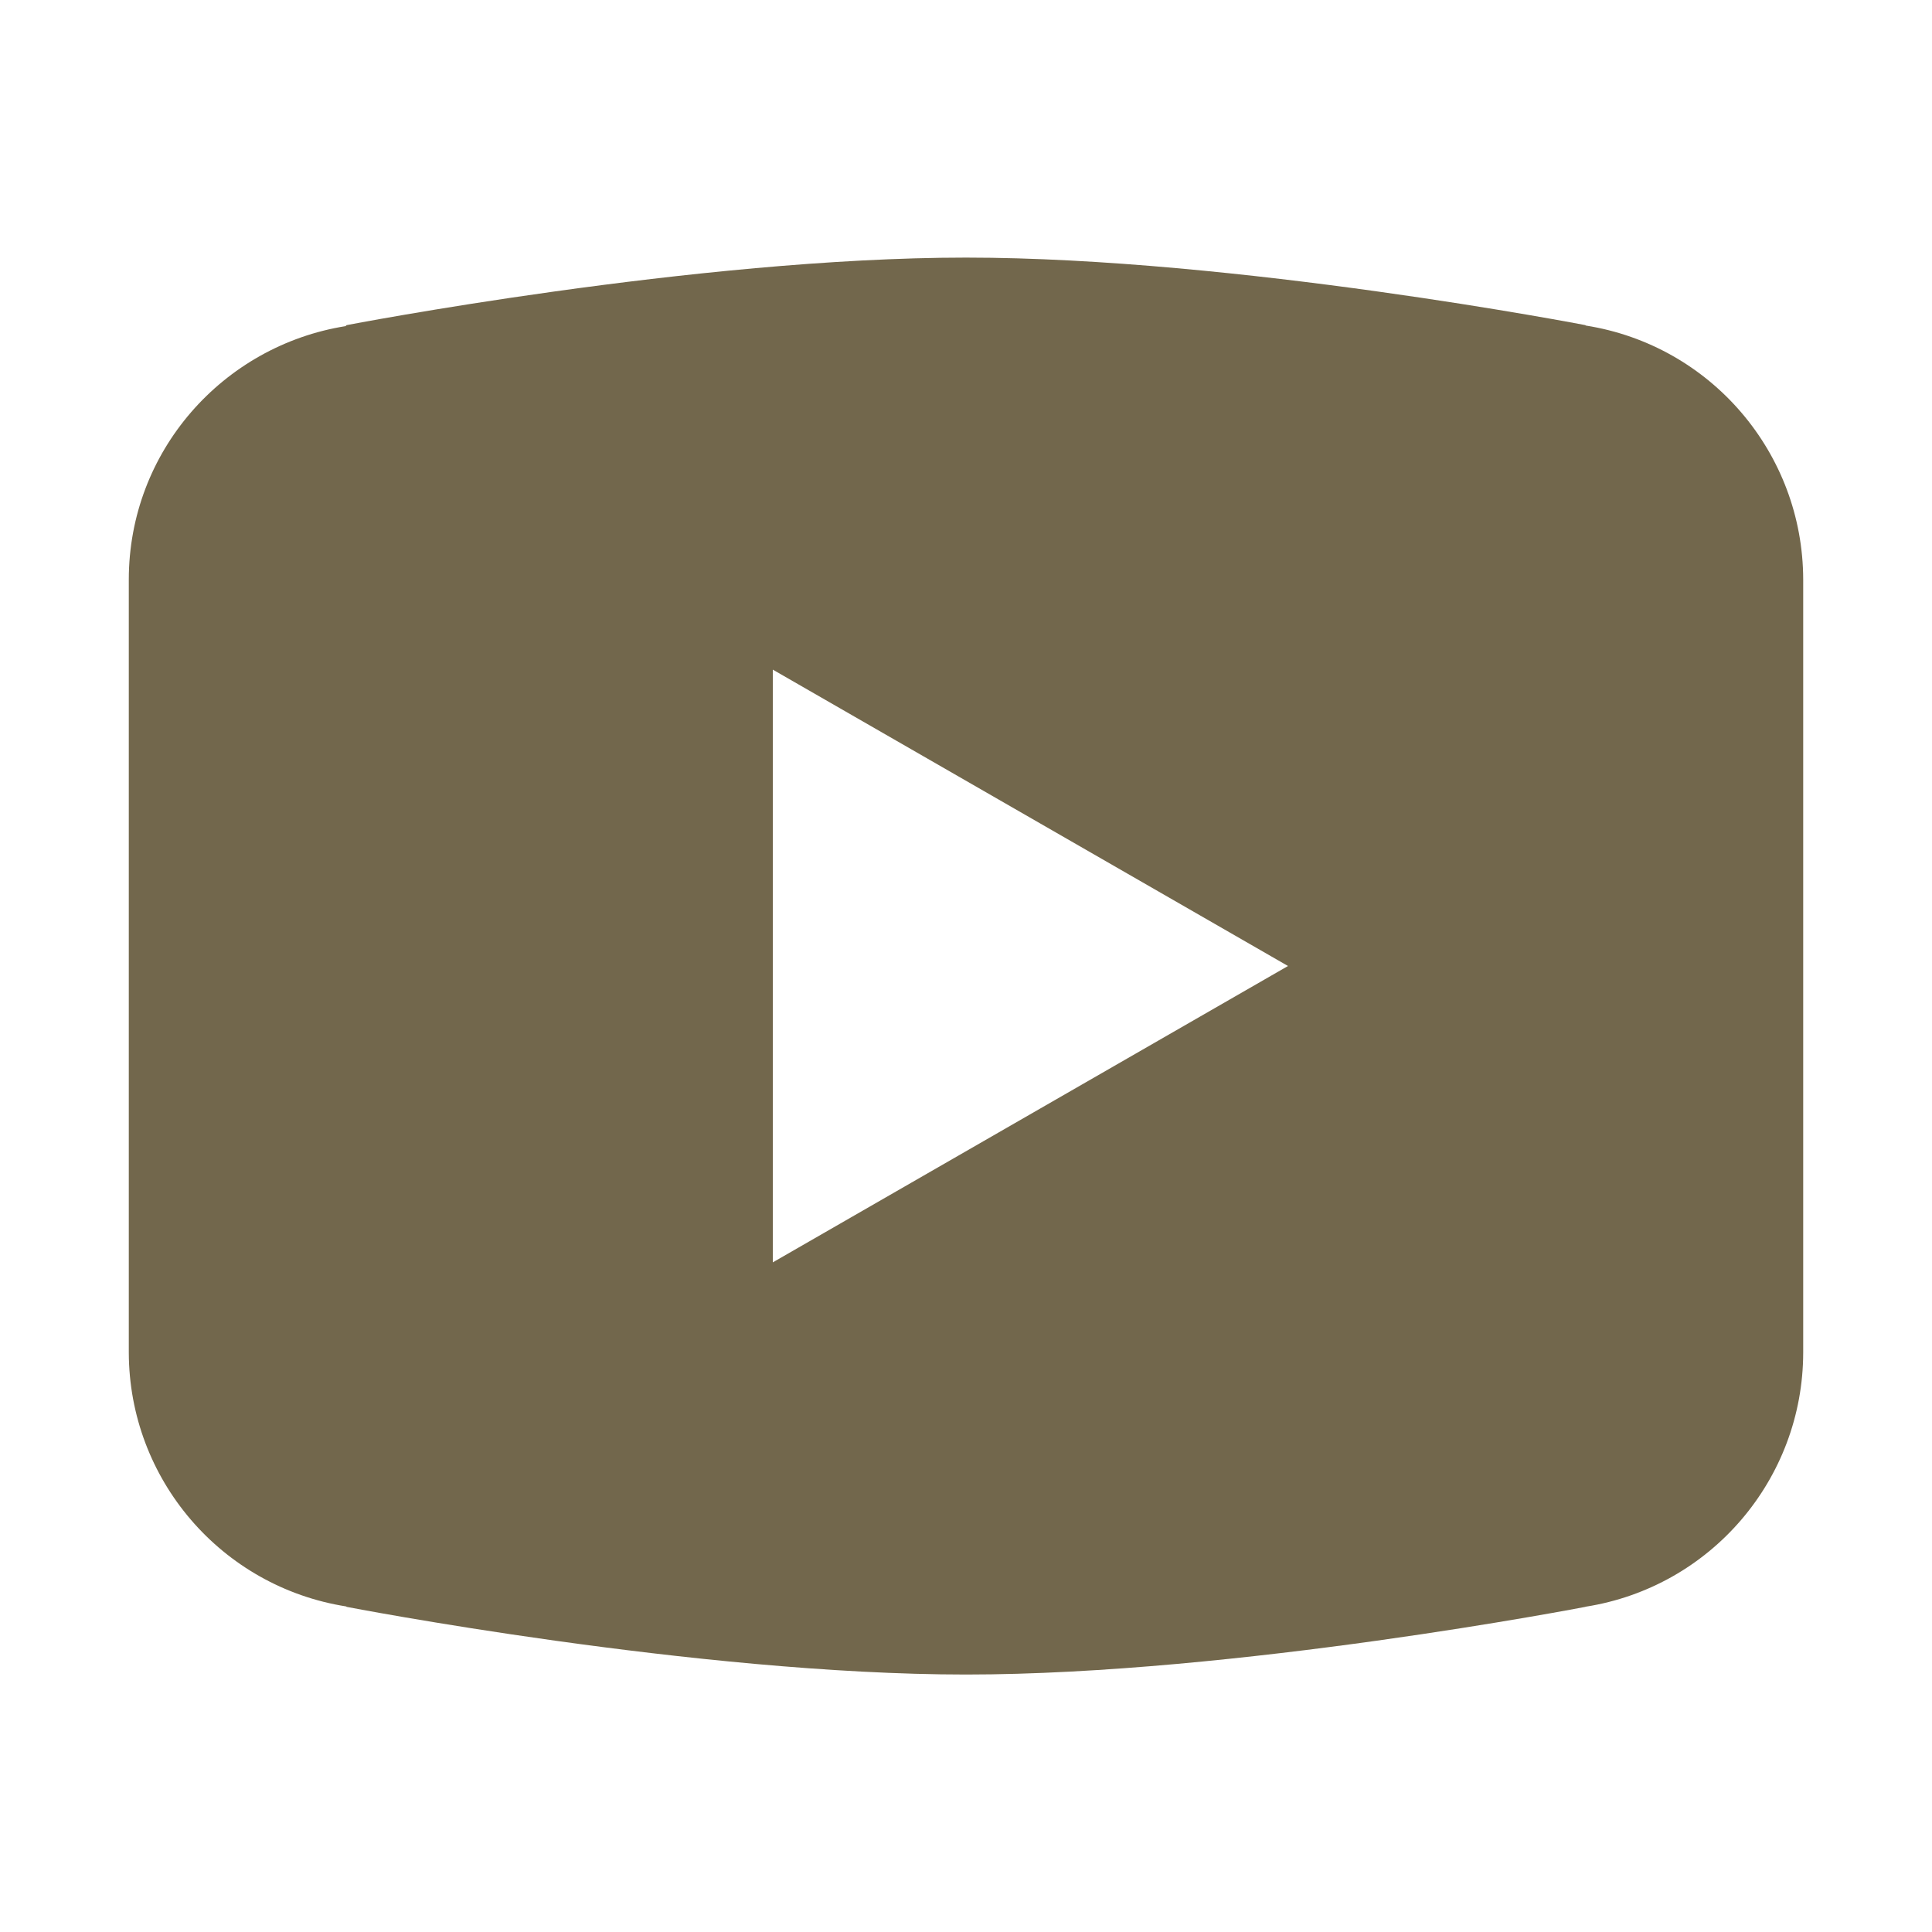
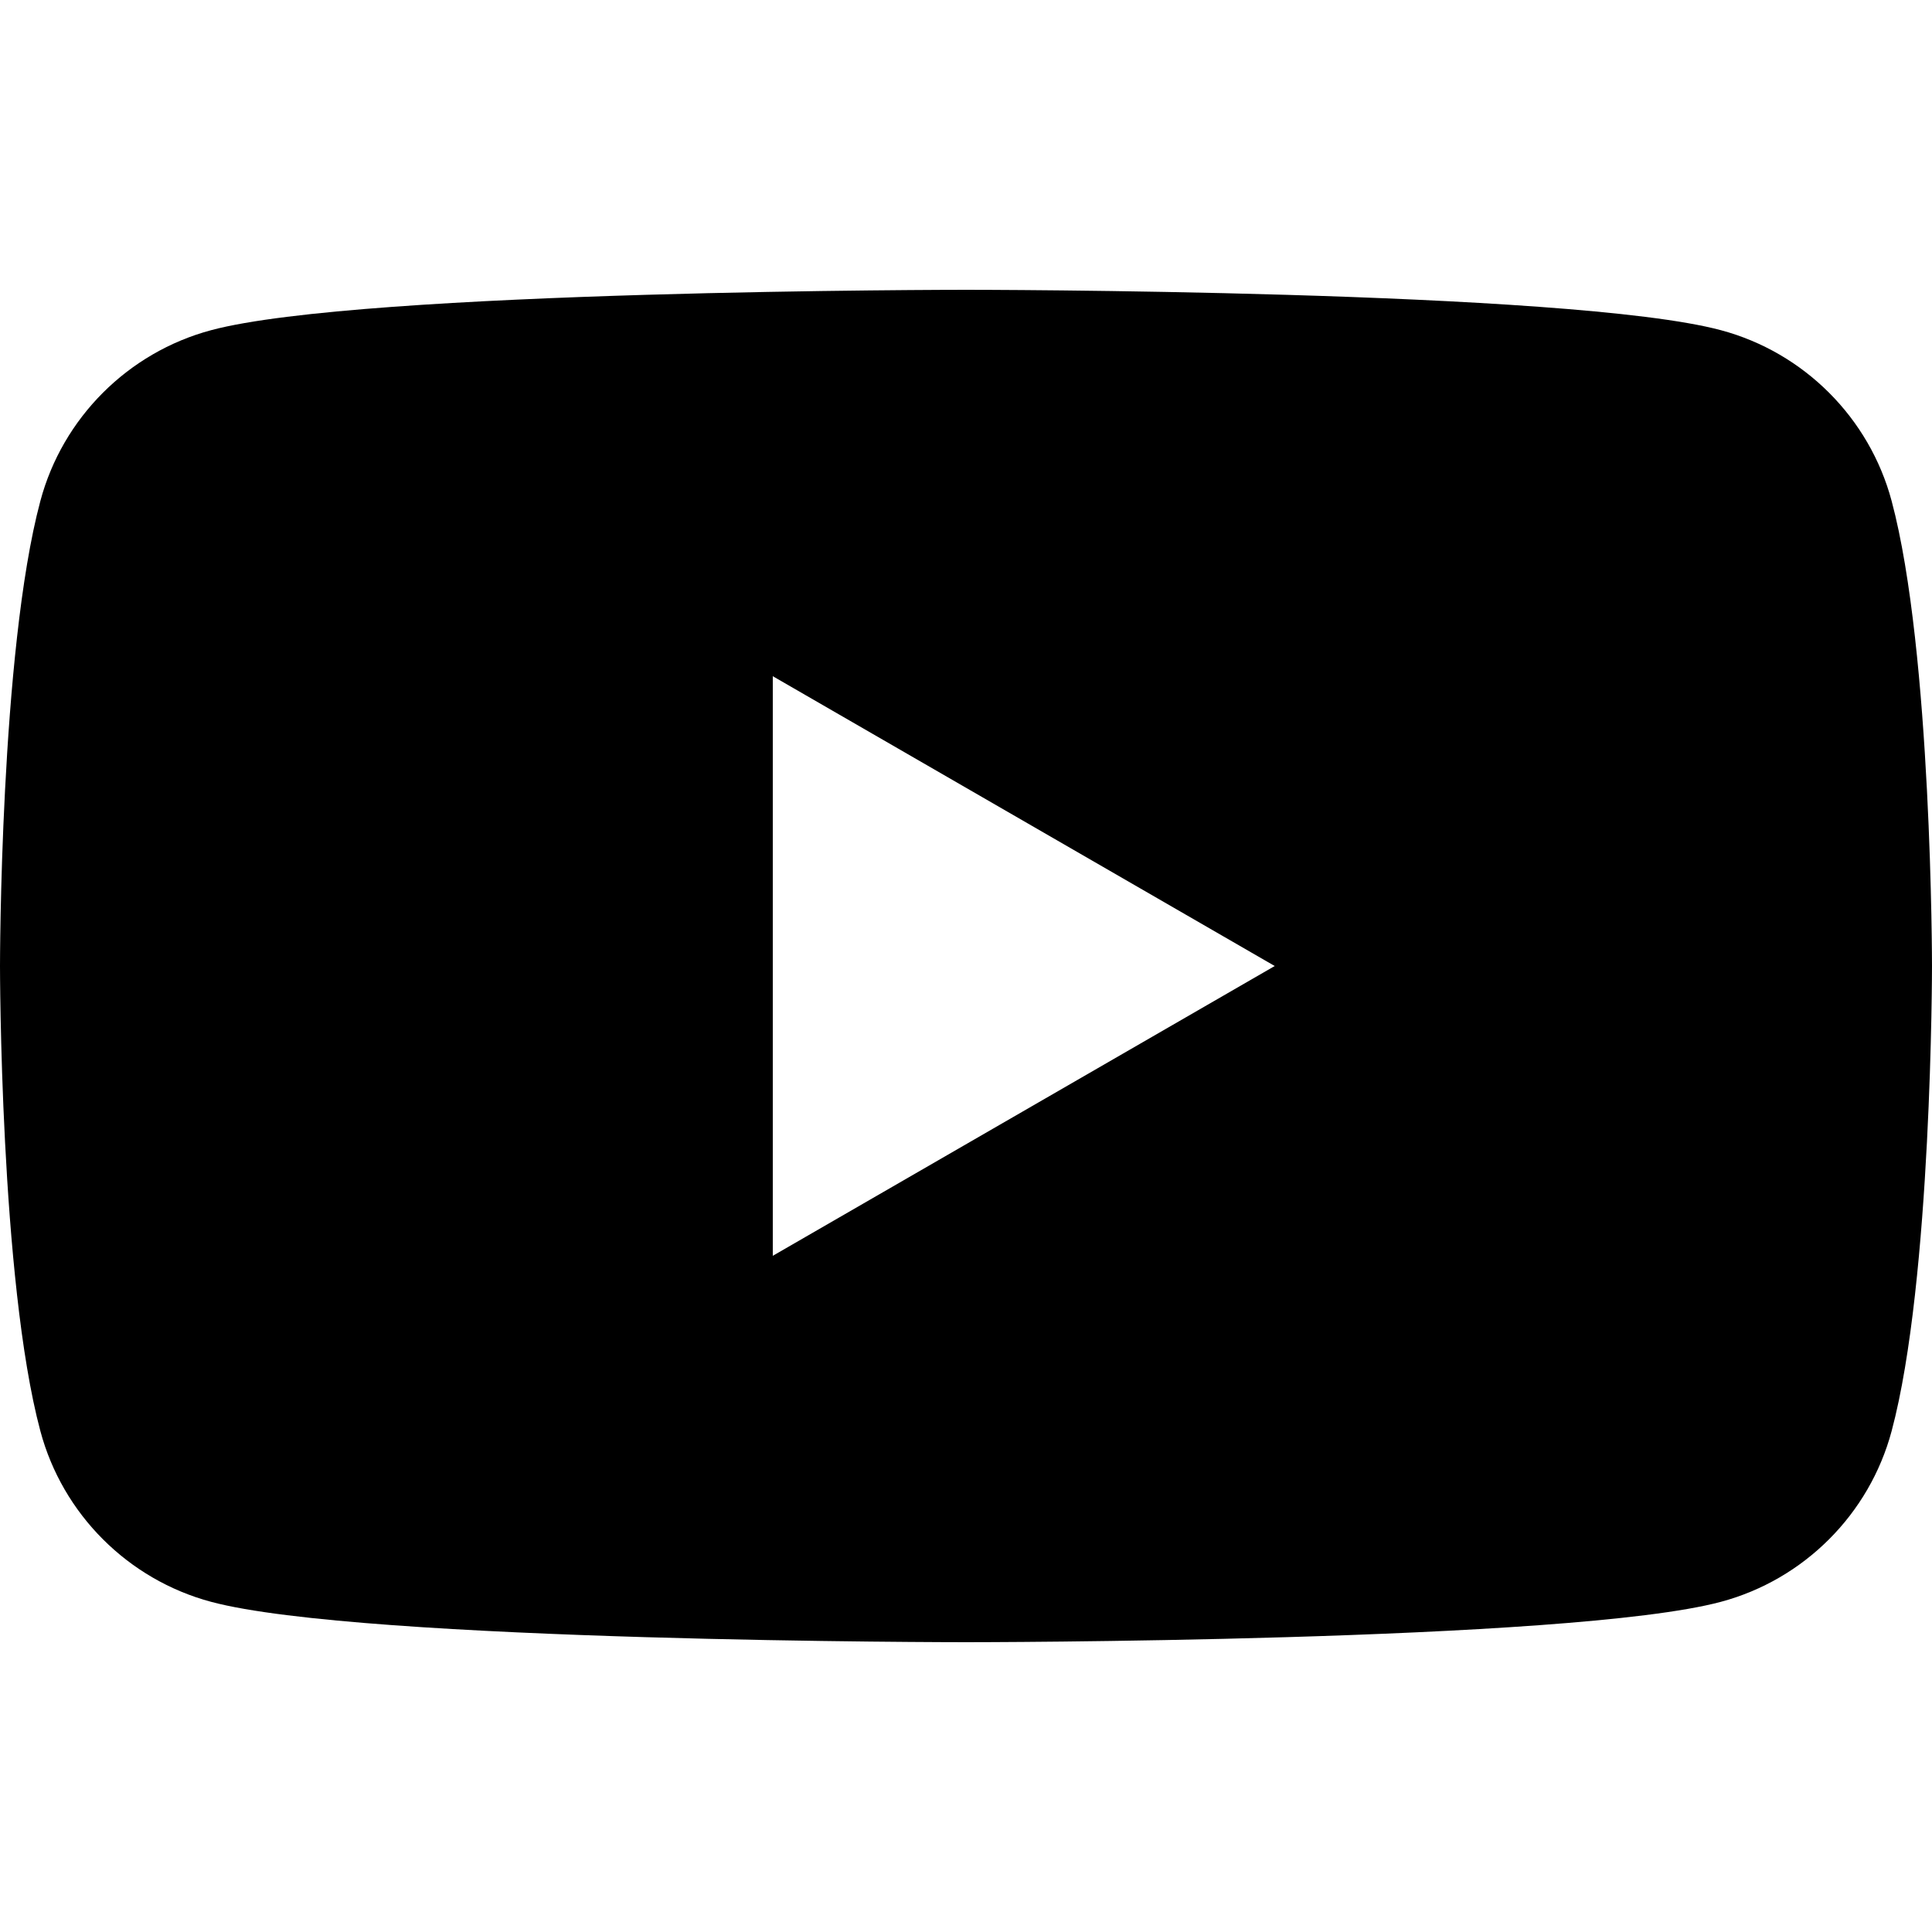
- <svg xmlns="http://www.w3.org/2000/svg" fill="#72674c" viewBox="0 0 30 30" width="30px" height="30px">
-   <path d="M 15 4 C 10.814 4 5.381 5.049 5.381 5.049 L 5.367 5.064 C 3.461 5.369 2 7.008 2 9 L 2 15 L 2 15.002 L 2 21 L 2 21.002 A 4 4 0 0 0 5.377 24.945 L 5.381 24.951 C 5.381 24.951 10.814 26.002 15 26.002 C 19.186 26.002 24.619 24.951 24.619 24.951 L 24.621 24.949 A 4 4 0 0 0 28 21.002 L 28 21 L 28 15.002 L 28 15 L 28 9 A 4 4 0 0 0 24.623 5.055 L 24.619 5.049 C 24.619 5.049 19.186 4 15 4 z M 12 10.398 L 20 15 L 12 19.602 L 12 10.398 z" />
+ <svg xmlns="http://www.w3.org/2000/svg" style="fill-rule:evenodd;clip-rule:evenodd;stroke-linejoin:round;stroke-miterlimit:2;" viewBox="0 0 512 512" width="100%" xml:space="preserve">
+   <path d="M501.303,132.765c-5.887,-22.03 -23.235,-39.377 -45.265,-45.265c-39.932,-10.7 -200.038,-10.7 -200.038,-10.7c0,0 -160.107,0 -200.039,10.7c-22.026,5.888 -39.377,23.235 -45.264,45.265c-10.697,39.928 -10.697,123.238 -10.697,123.238c0,0 0,83.308 10.697,123.232c5.887,22.03 23.238,39.382 45.264,45.269c39.932,10.696 200.039,10.696 200.039,10.696c0,0 160.106,0 200.038,-10.696c22.03,-5.887 39.378,-23.239 45.265,-45.269c10.696,-39.924 10.696,-123.232 10.696,-123.232c0,0 0,-83.31 -10.696,-123.238Zm-296.506,200.039l0,-153.603l133.019,76.802l-133.019,76.801Z" style="fill-rule:nonzero;" />
</svg>
